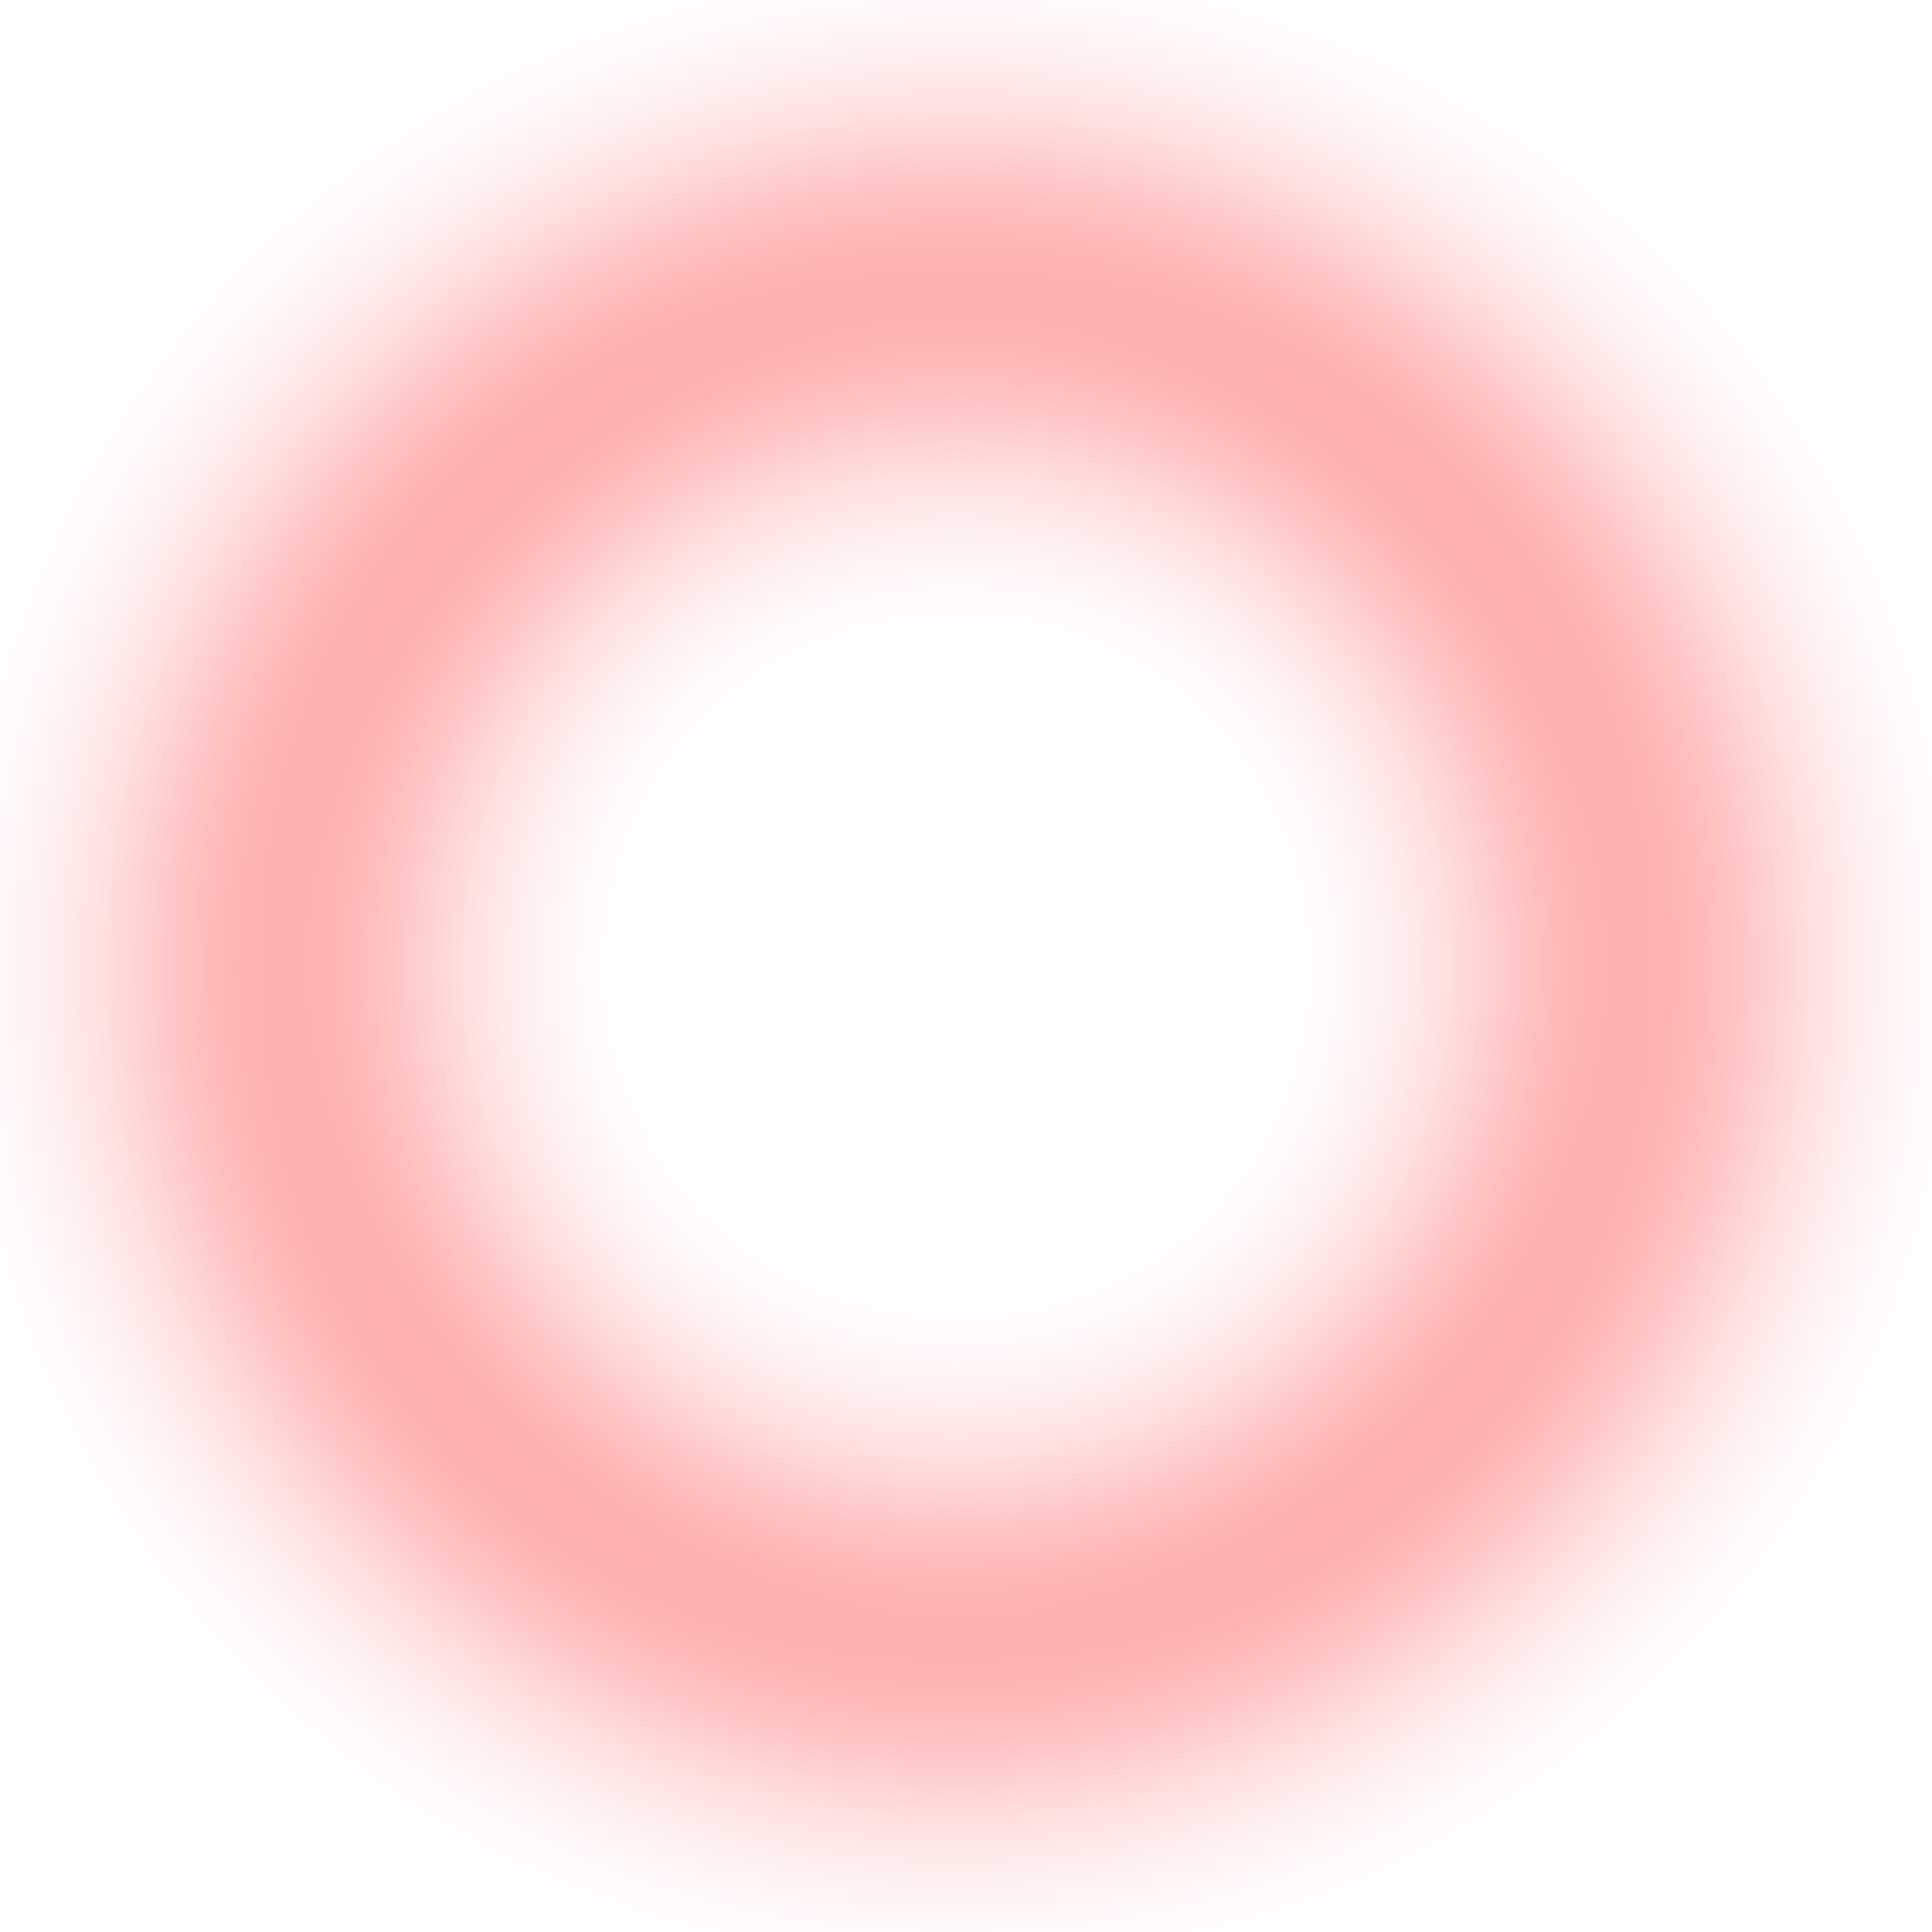
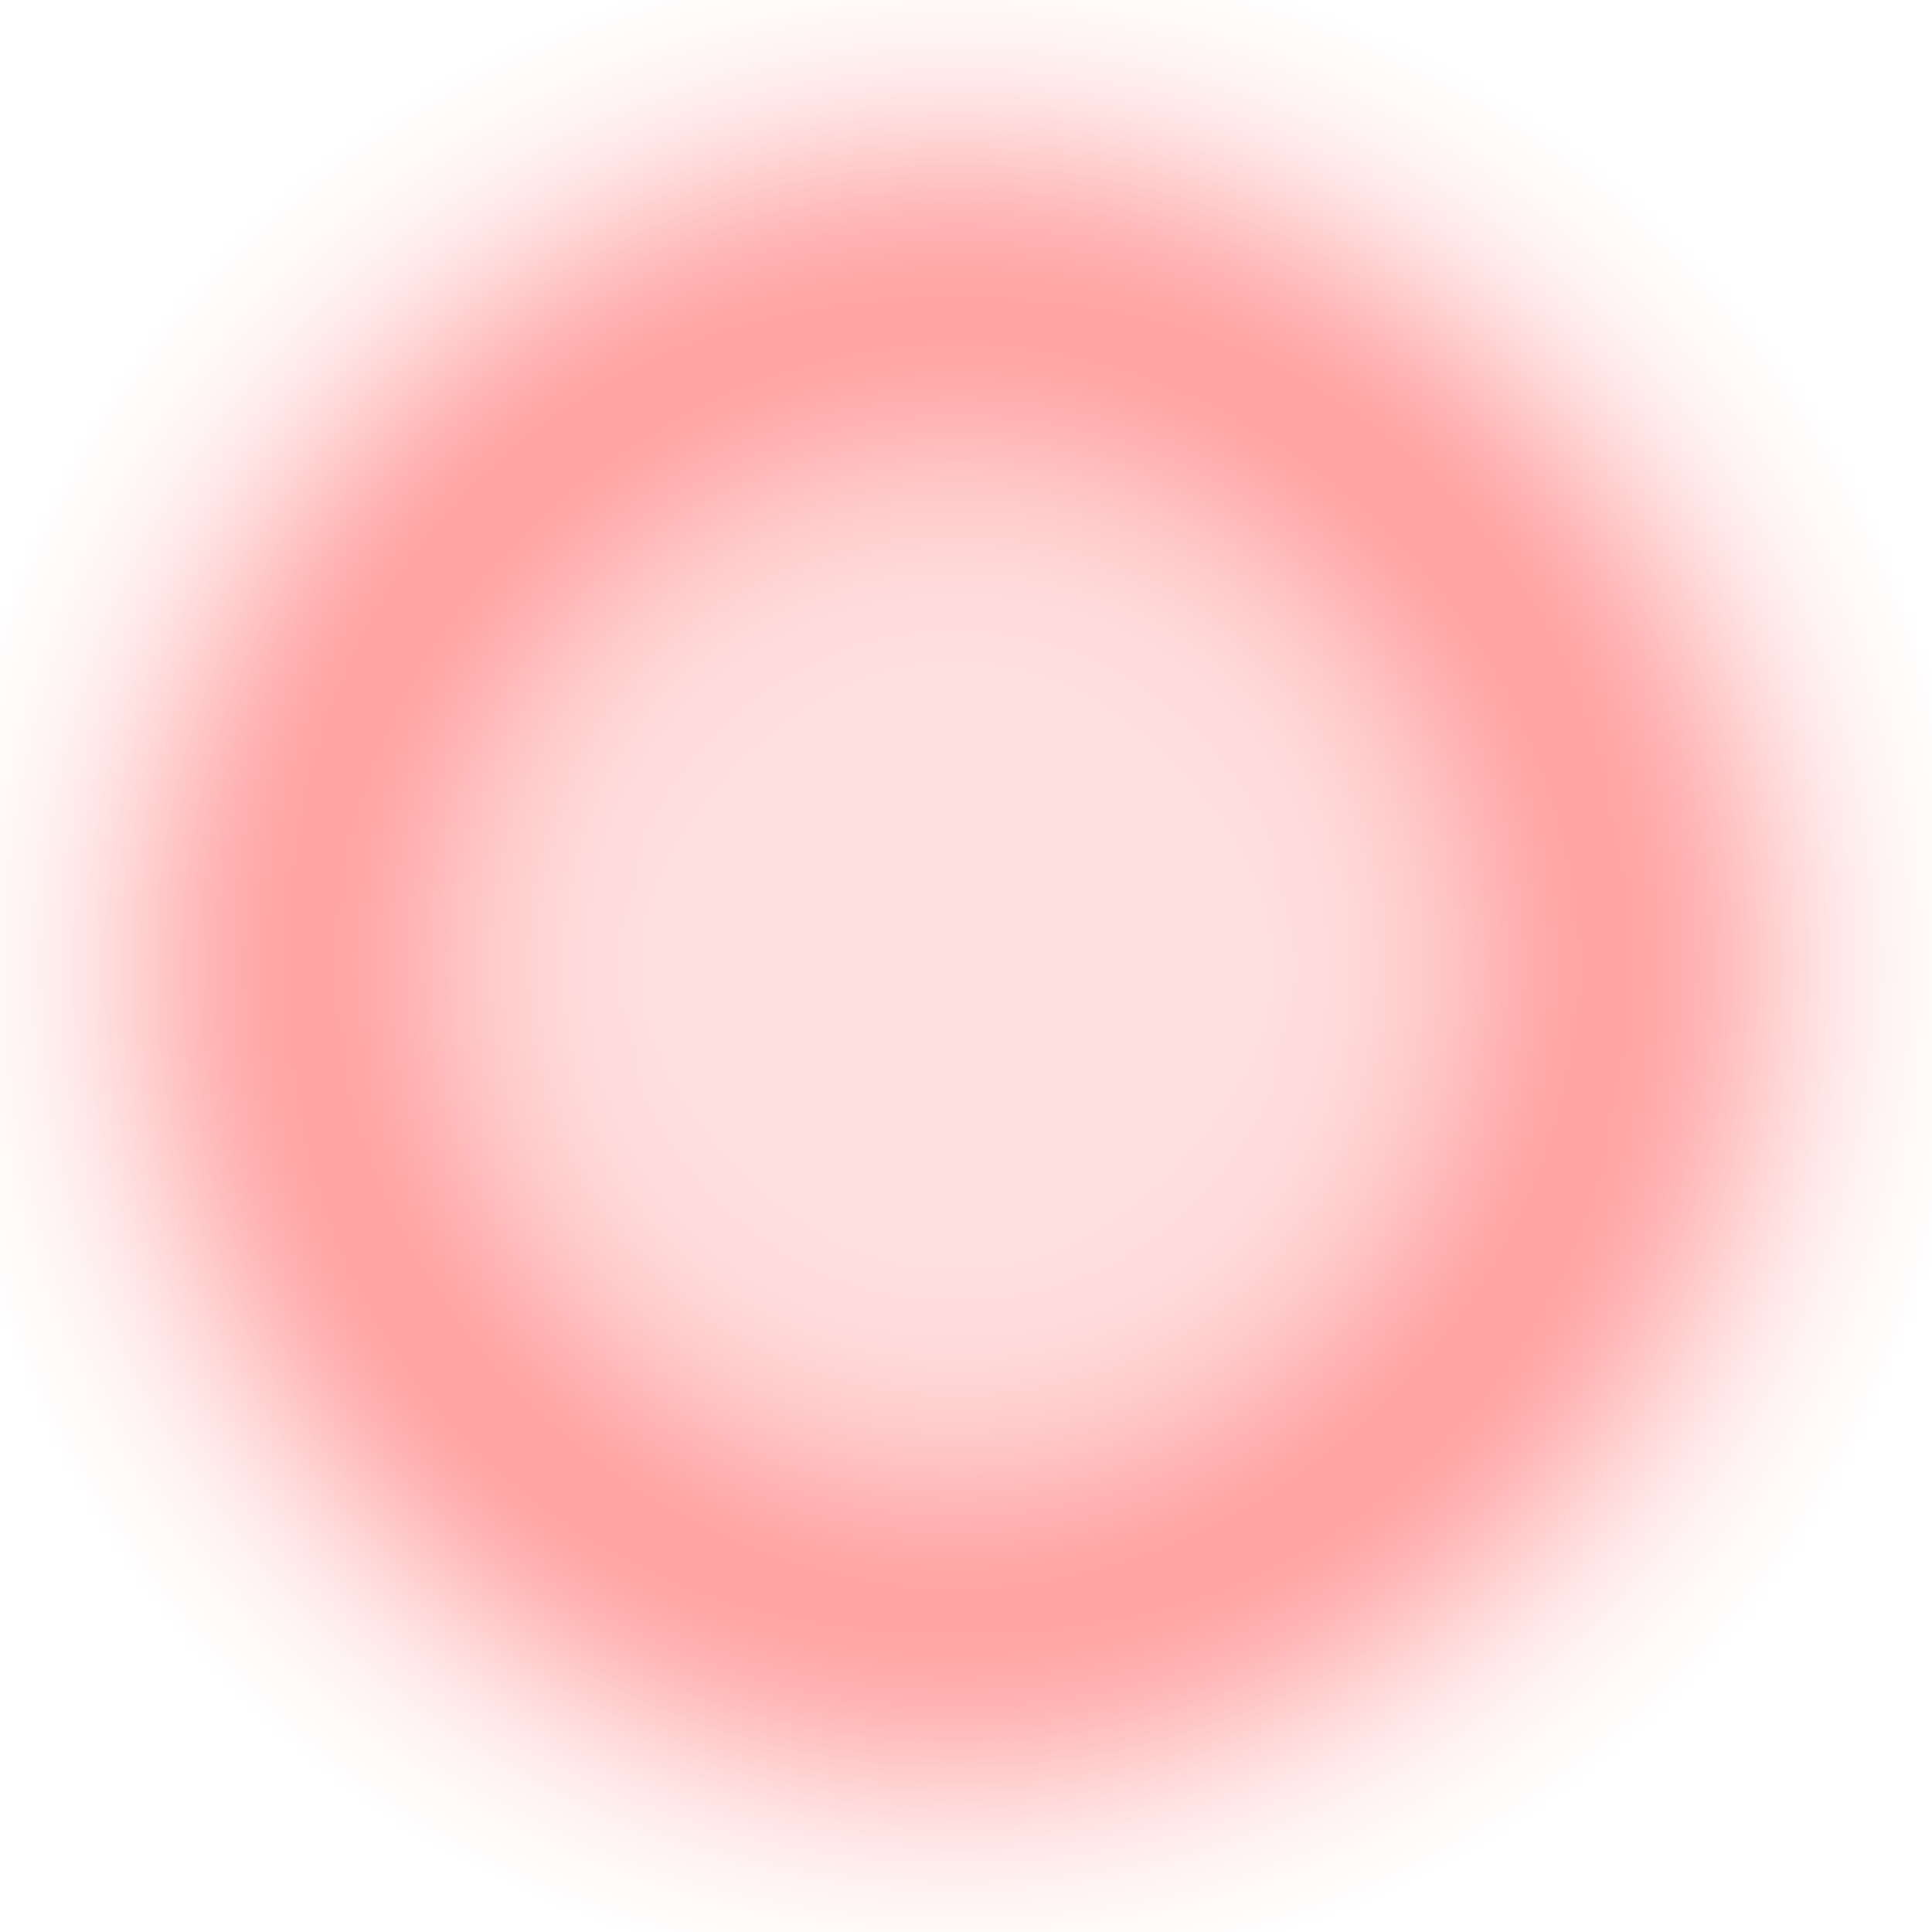
<svg xmlns="http://www.w3.org/2000/svg" width="64" height="64" id="svg1901" version="1.1">
  <defs id="defs1903">
-     <filter id="filter3756">
-       <feGaussianBlur stdDeviation="1.61" id="feGaussianBlur3758" />
-     </filter>
    <filter id="filter3797" x="-0.23" width="1.46" y="-0.23" height="1.46">
      <feGaussianBlur stdDeviation="5.179" id="feGaussianBlur3799" />
    </filter>
  </defs>
  <g id="layer1" transform="translate(0,-988.3622)">
-     <path style="color:#000000;fill:none;stroke:#ff0000;stroke-width:4;stroke-linecap:butt;stroke-linejoin:miter;stroke-miterlimit:4;stroke-opacity:1;stroke-dasharray:none;stroke-dashoffset:0;marker:none;visibility:visible;display:inline;overflow:visible;filter:url(#filter3797);enable-background:accumulate" id="path2982" d="M 58.692,32 A 26.995,26.995 0 1 1 4.701,32 26.995,26.995 0 1 1 58.692,32 z" transform="matrix(0.8398193,0,0,0.8398193,5.077196,993.488)" />
+     <path style="color:#000000;fill:#ff0000;stroke:#ff0000;stroke-width:4;stroke-linecap:butt;stroke-linejoin:miter;stroke-miterlimit:4;stroke-opacity:1;stroke-dasharray:none;stroke-dashoffset:0;marker:none;visibility:visible;display:inline;overflow:visible;filter:url(#filter3797);enable-background:accumulate;fill-opacity:0.125" id="path2982" d="m 58.692,32 c 0,14.909 -12.086,26.995 -26.995,26.995 C 16.788,58.995 4.701,46.909 4.701,32 c 0,-14.909 12.086,-26.995 26.995,-26.995 14.909,0 26.995,12.086 26.995,26.995 z" transform="matrix(0.8398193,0,0,0.8398193,5.077196,993.488)" />
  </g>
</svg>
